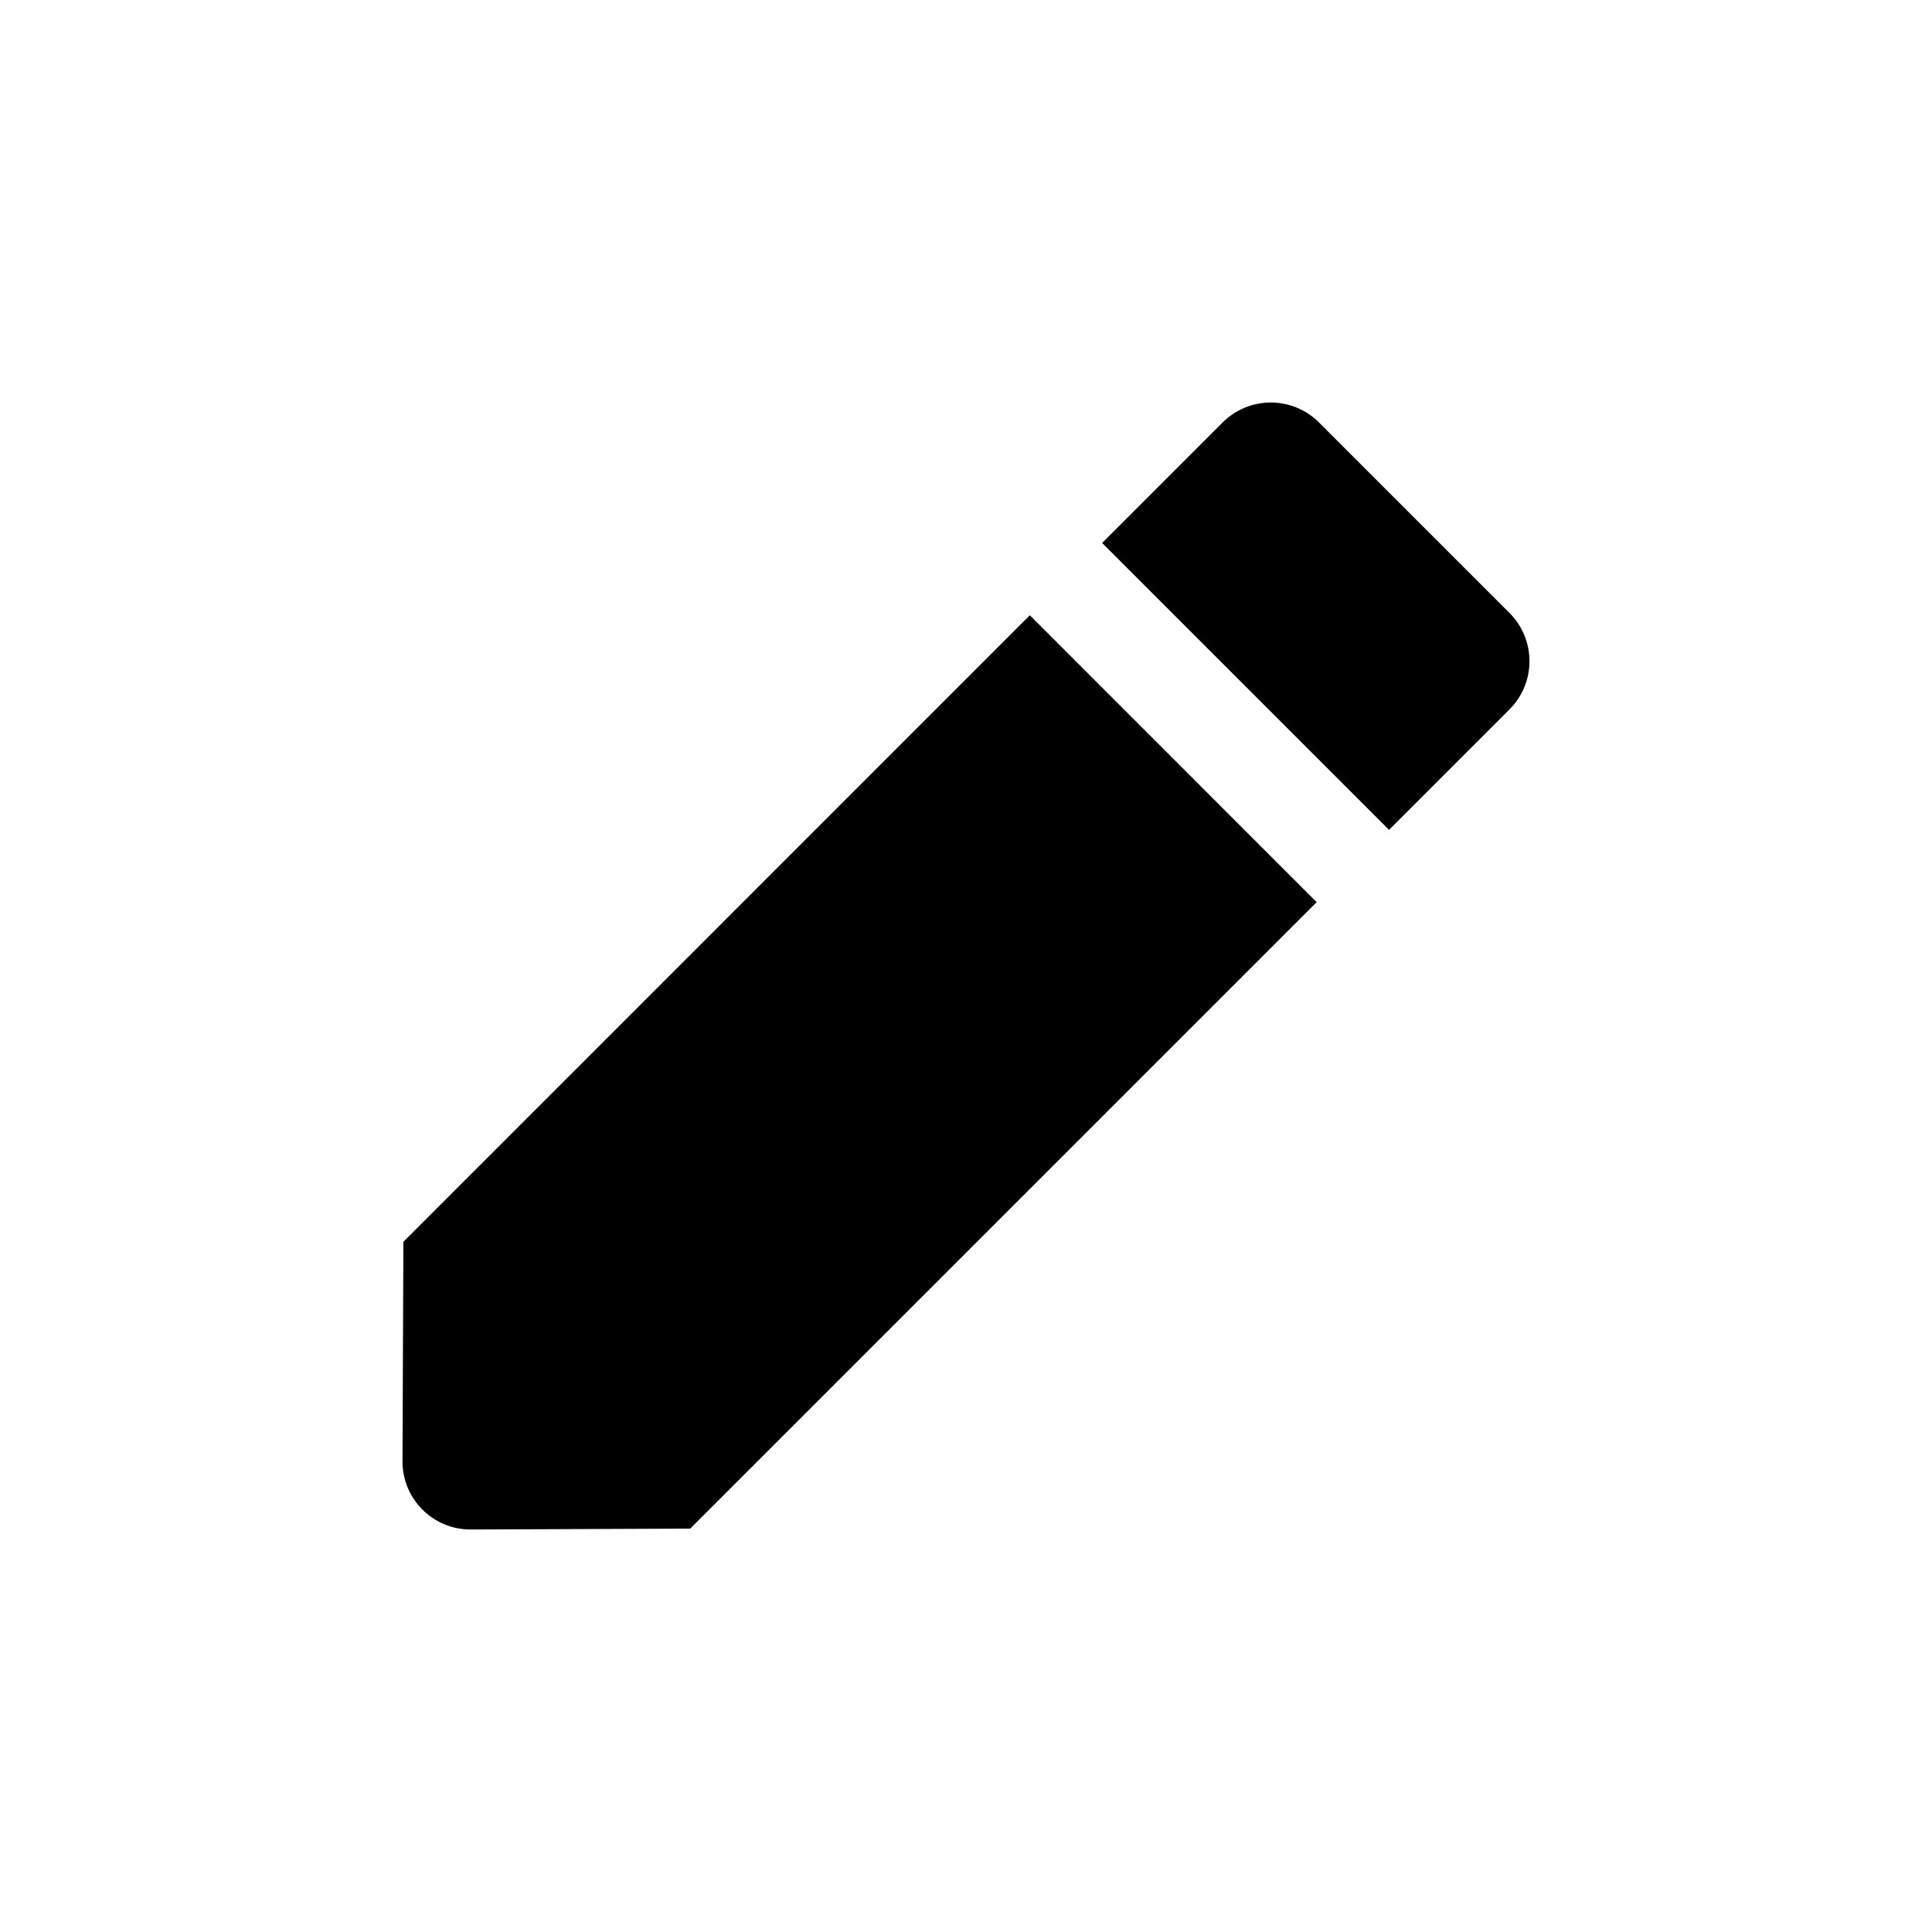
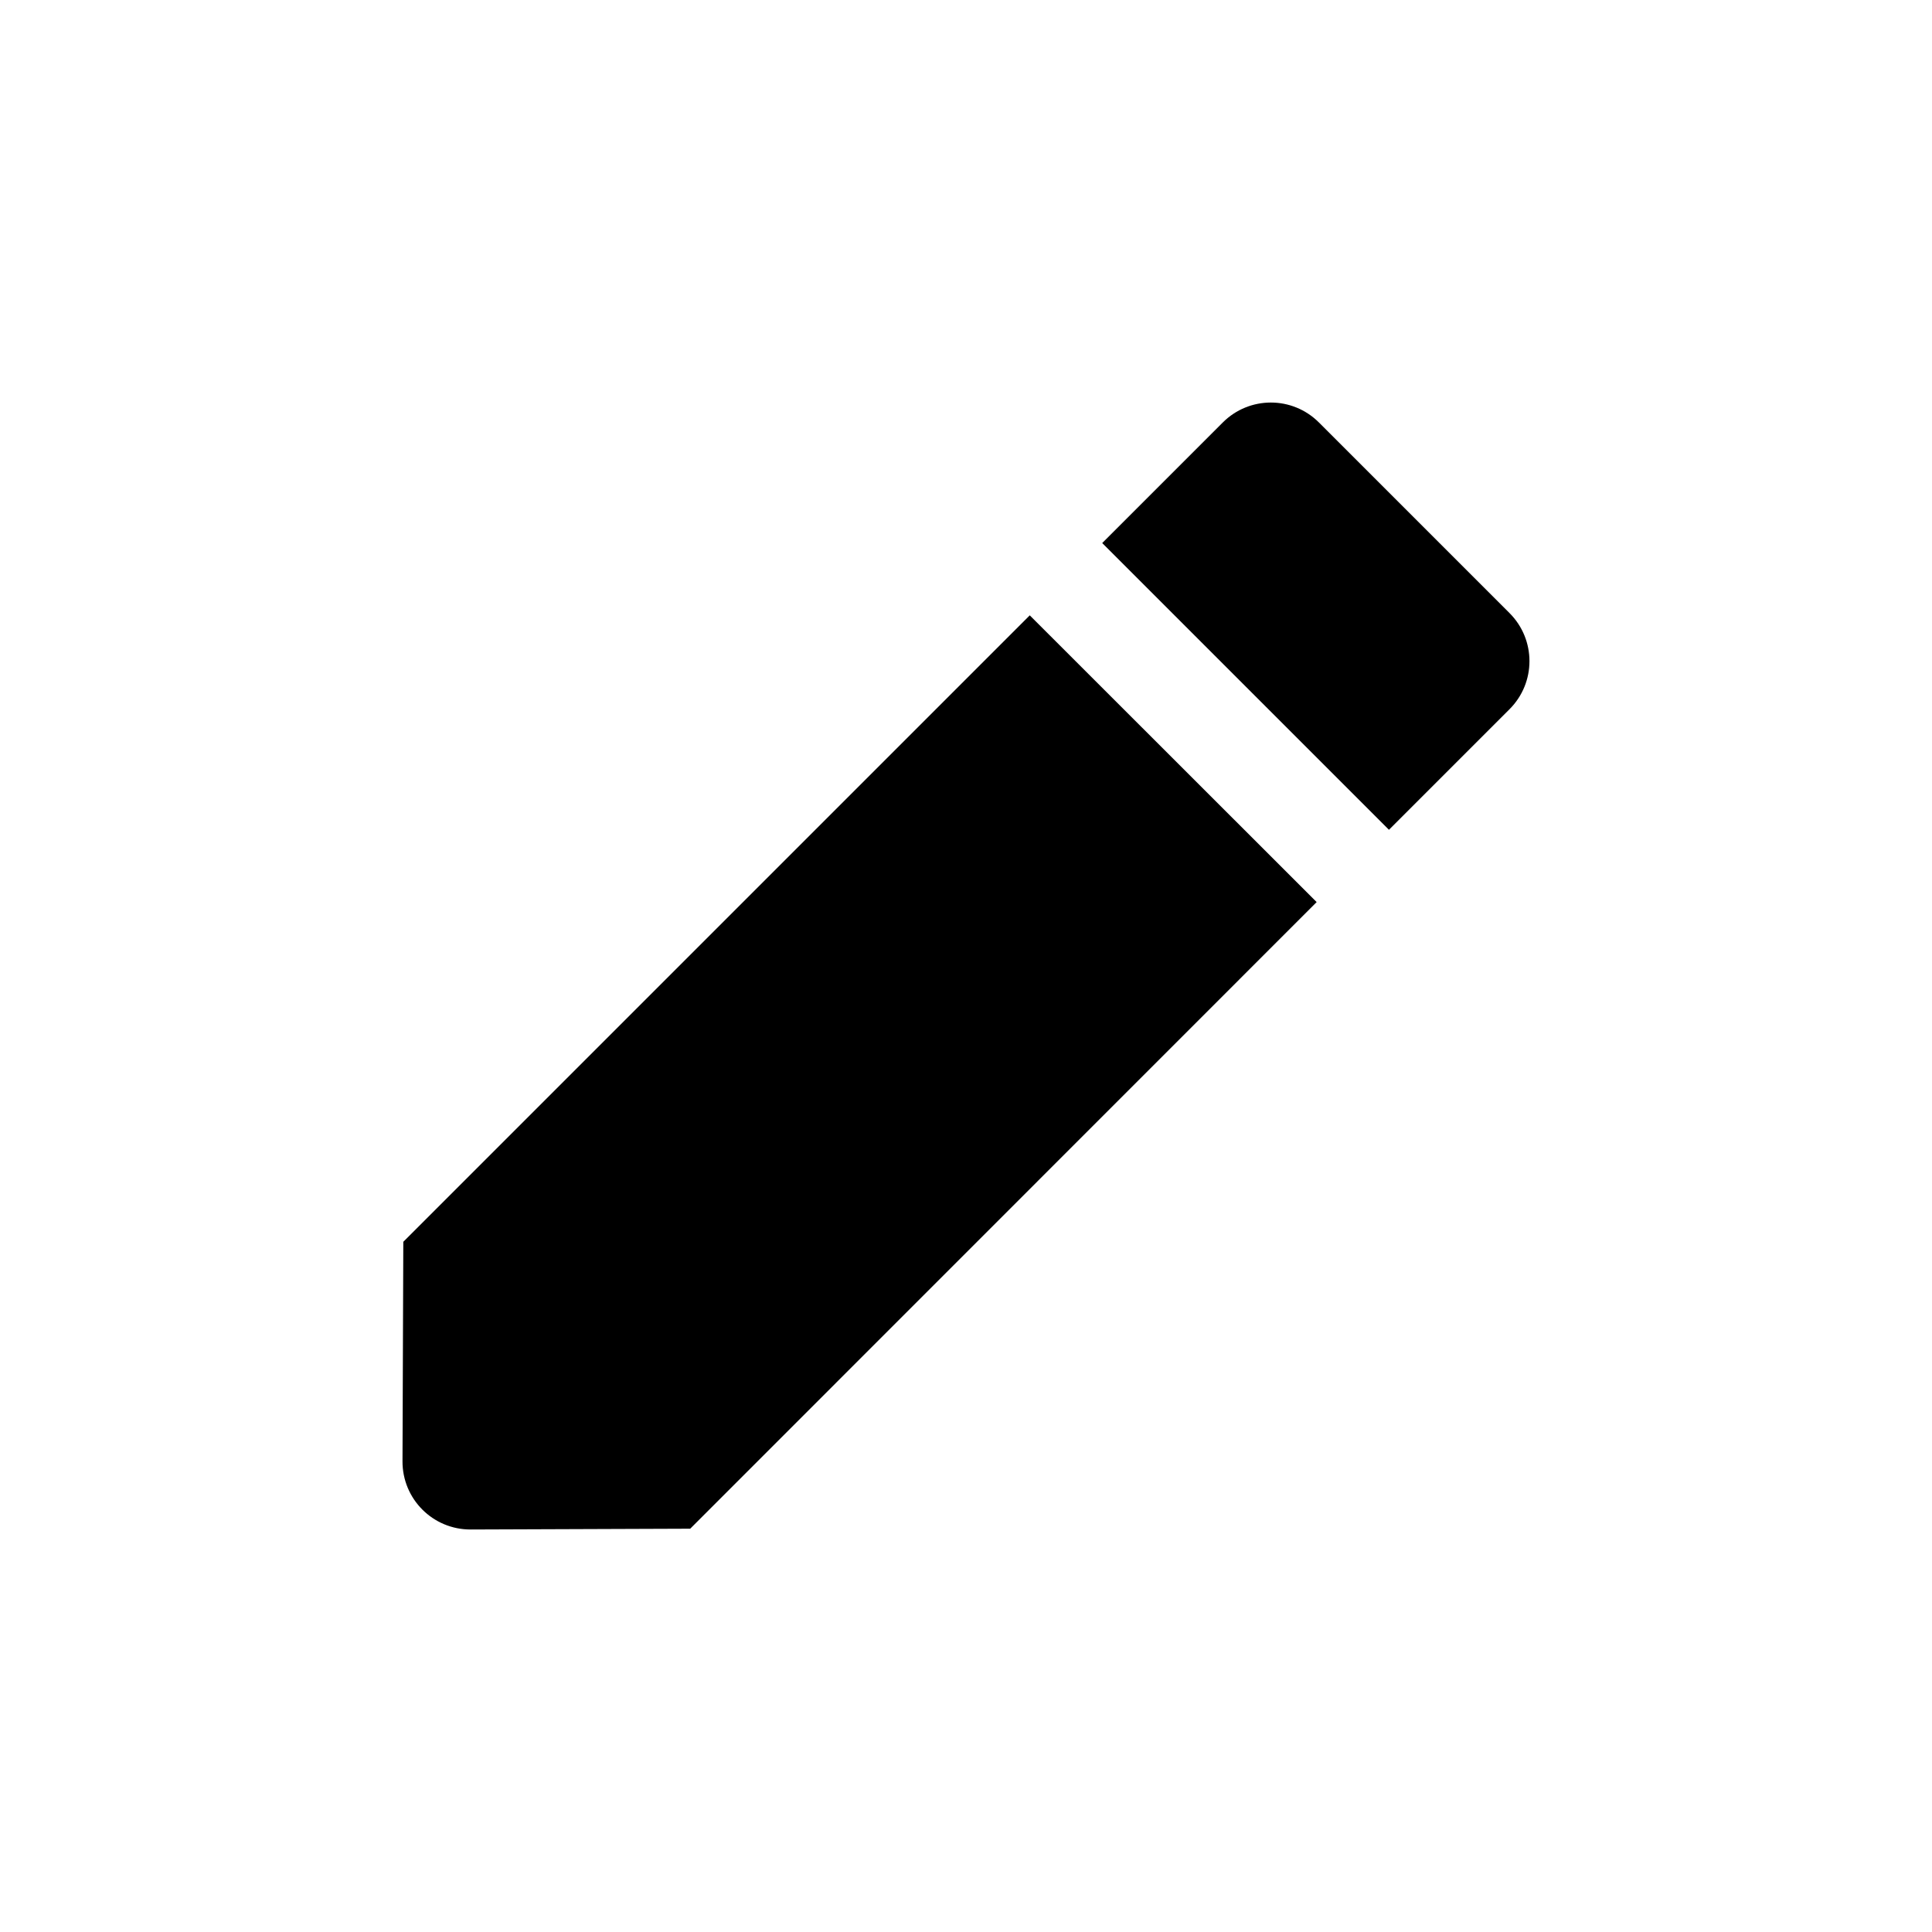
- <svg xmlns="http://www.w3.org/2000/svg" width="24" height="24" viewBox="0 0 24 24" fill="none">
-   <path fill-rule="evenodd" clip-rule="evenodd" d="M15.189 5.247C15.519 4.918 16.054 4.918 16.384 5.247L18.753 7.616C19.082 7.946 19.082 8.481 18.753 8.811L17.255 10.309L13.691 6.745L15.189 5.247ZM12.793 7.643L16.356 11.207L8.574 18.989L5.848 19C5.379 19.002 4.998 18.621 5 18.152L5.011 15.426L12.793 7.643Z" fill="black" />
+ <svg xmlns="http://www.w3.org/2000/svg" width="12" height="12" viewBox="0 0 12 12" fill="none">
+   <path fill-rule="evenodd" clip-rule="evenodd" d="M7.595 2.624C7.76 2.459 8.027 2.459 8.192 2.624L9.376 3.808C9.541 3.973 9.541 4.24 9.376 4.405L8.627 5.154L6.846 3.373L7.595 2.624ZM6.396 3.822L8.178 5.603L4.287 9.495L2.924 9.5C2.689 9.501 2.499 9.311 2.5 9.076L2.505 7.713L6.396 3.822Z" fill="black" />
</svg>
